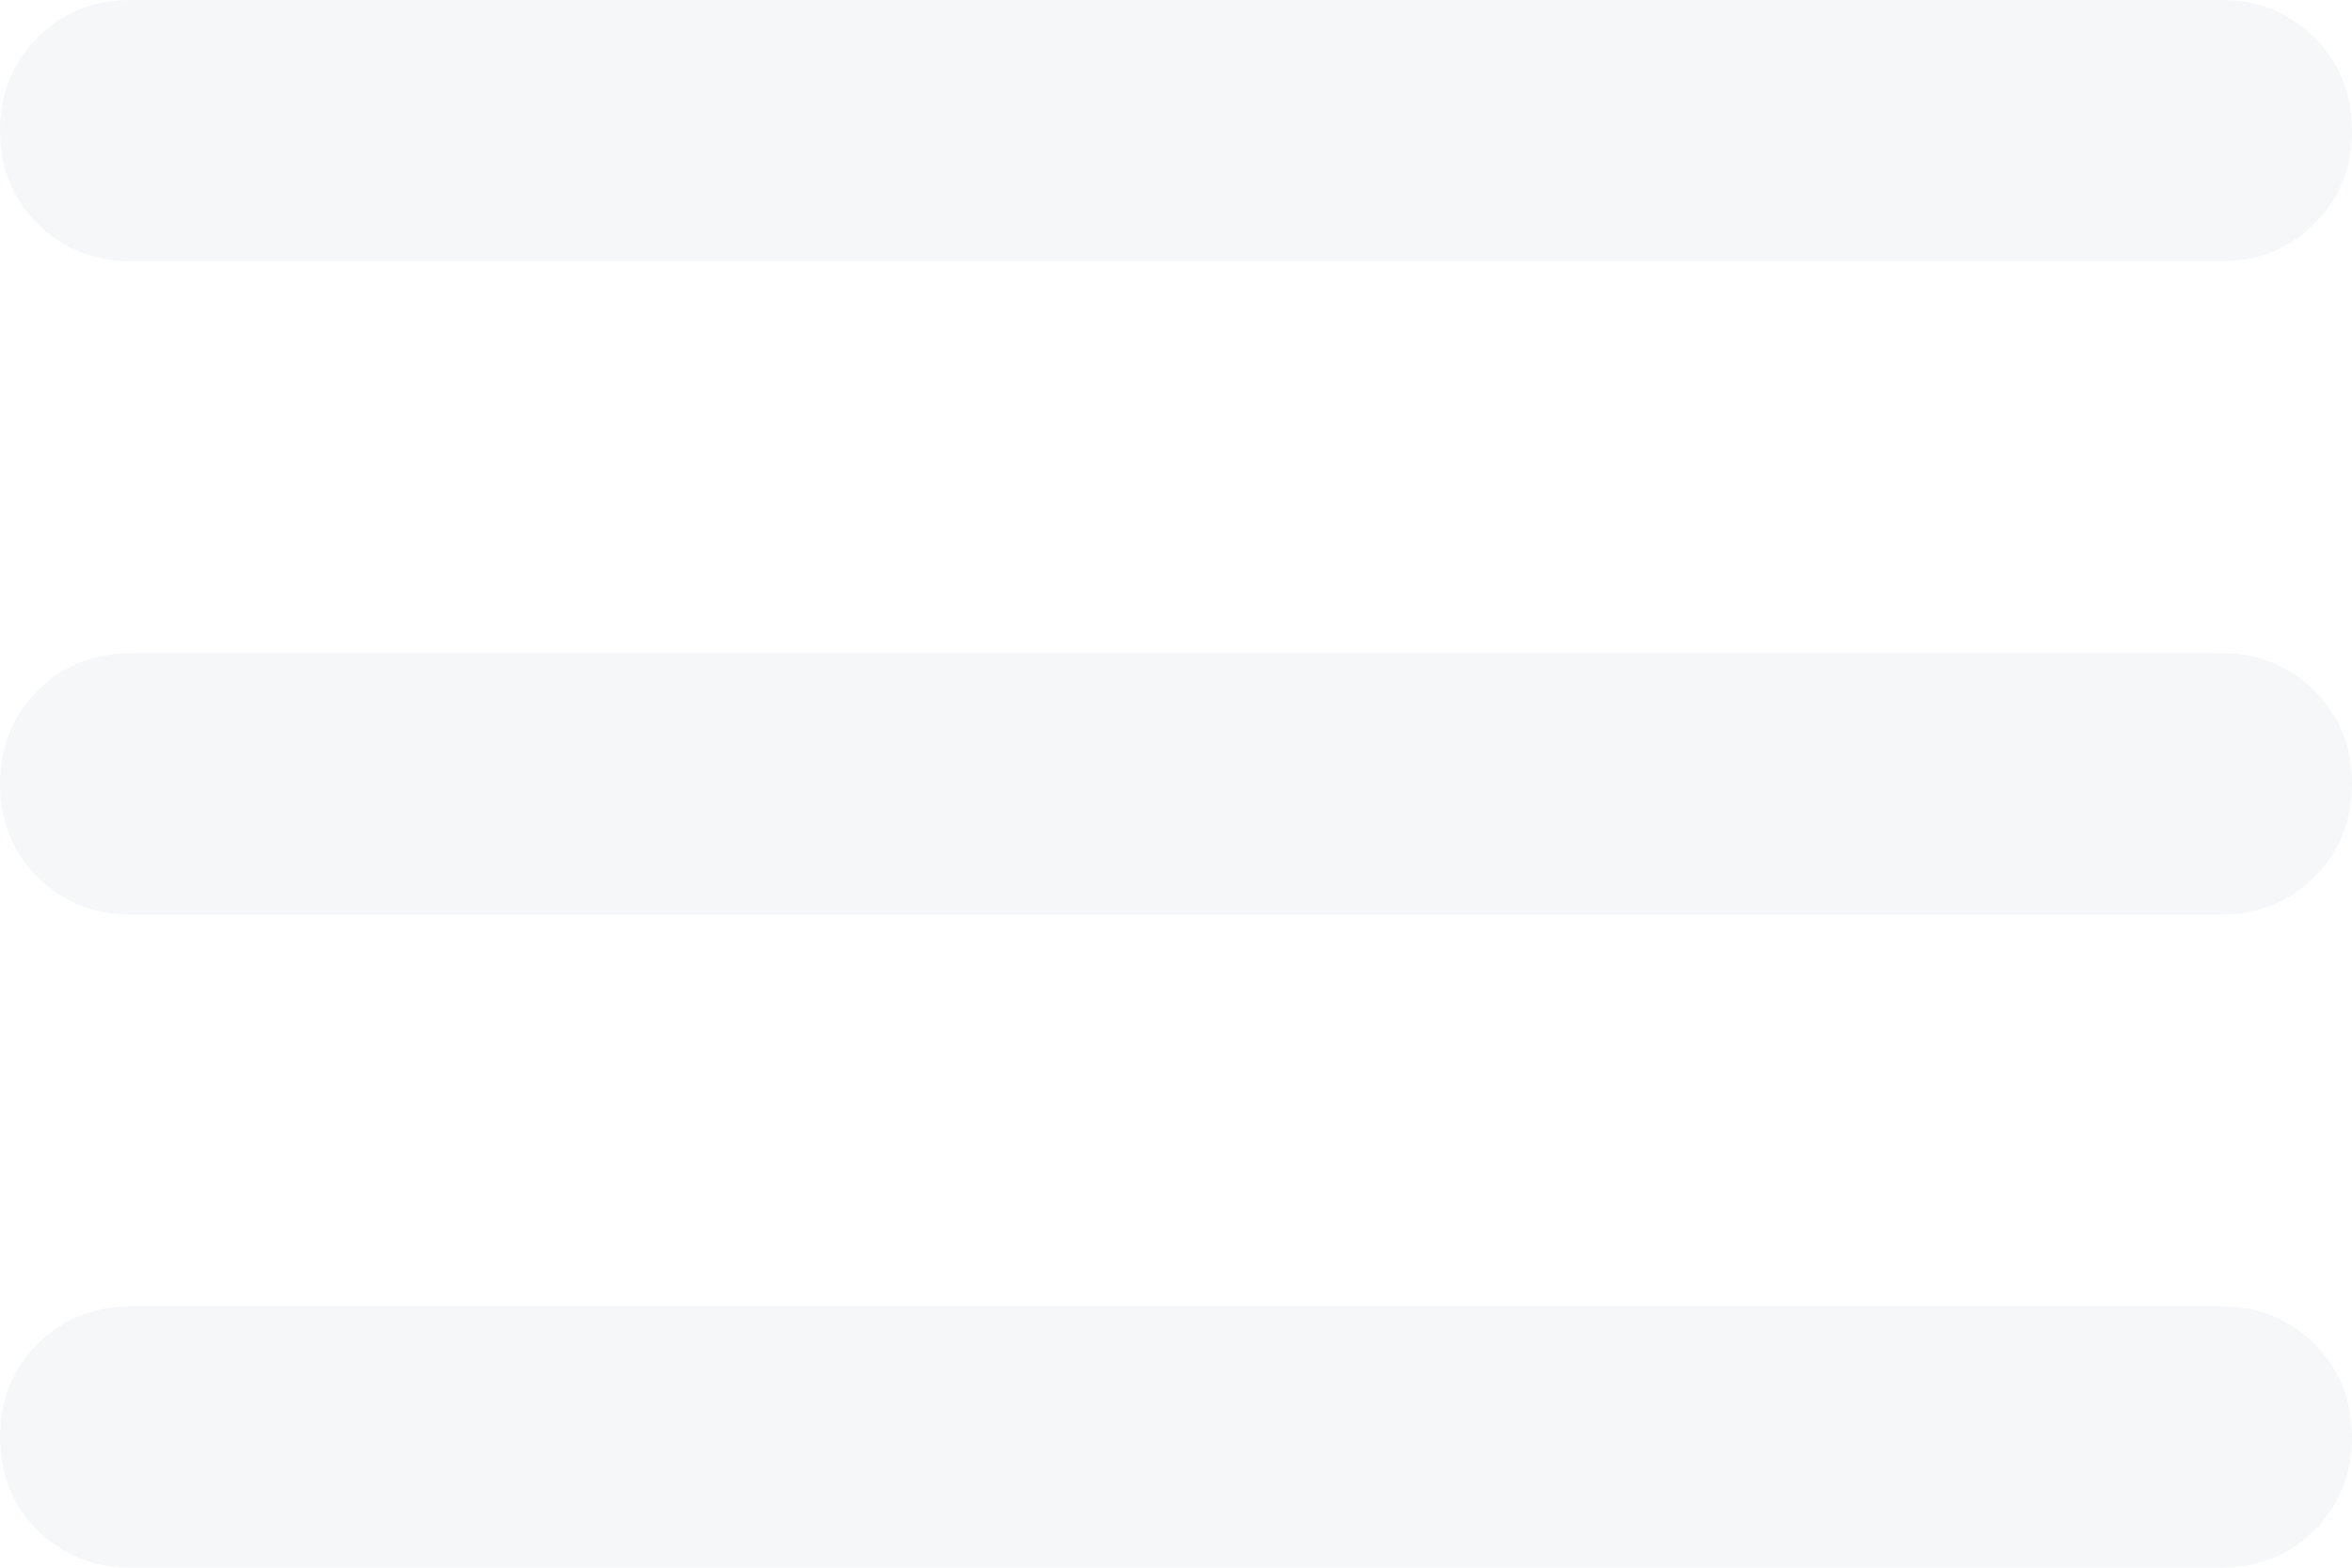
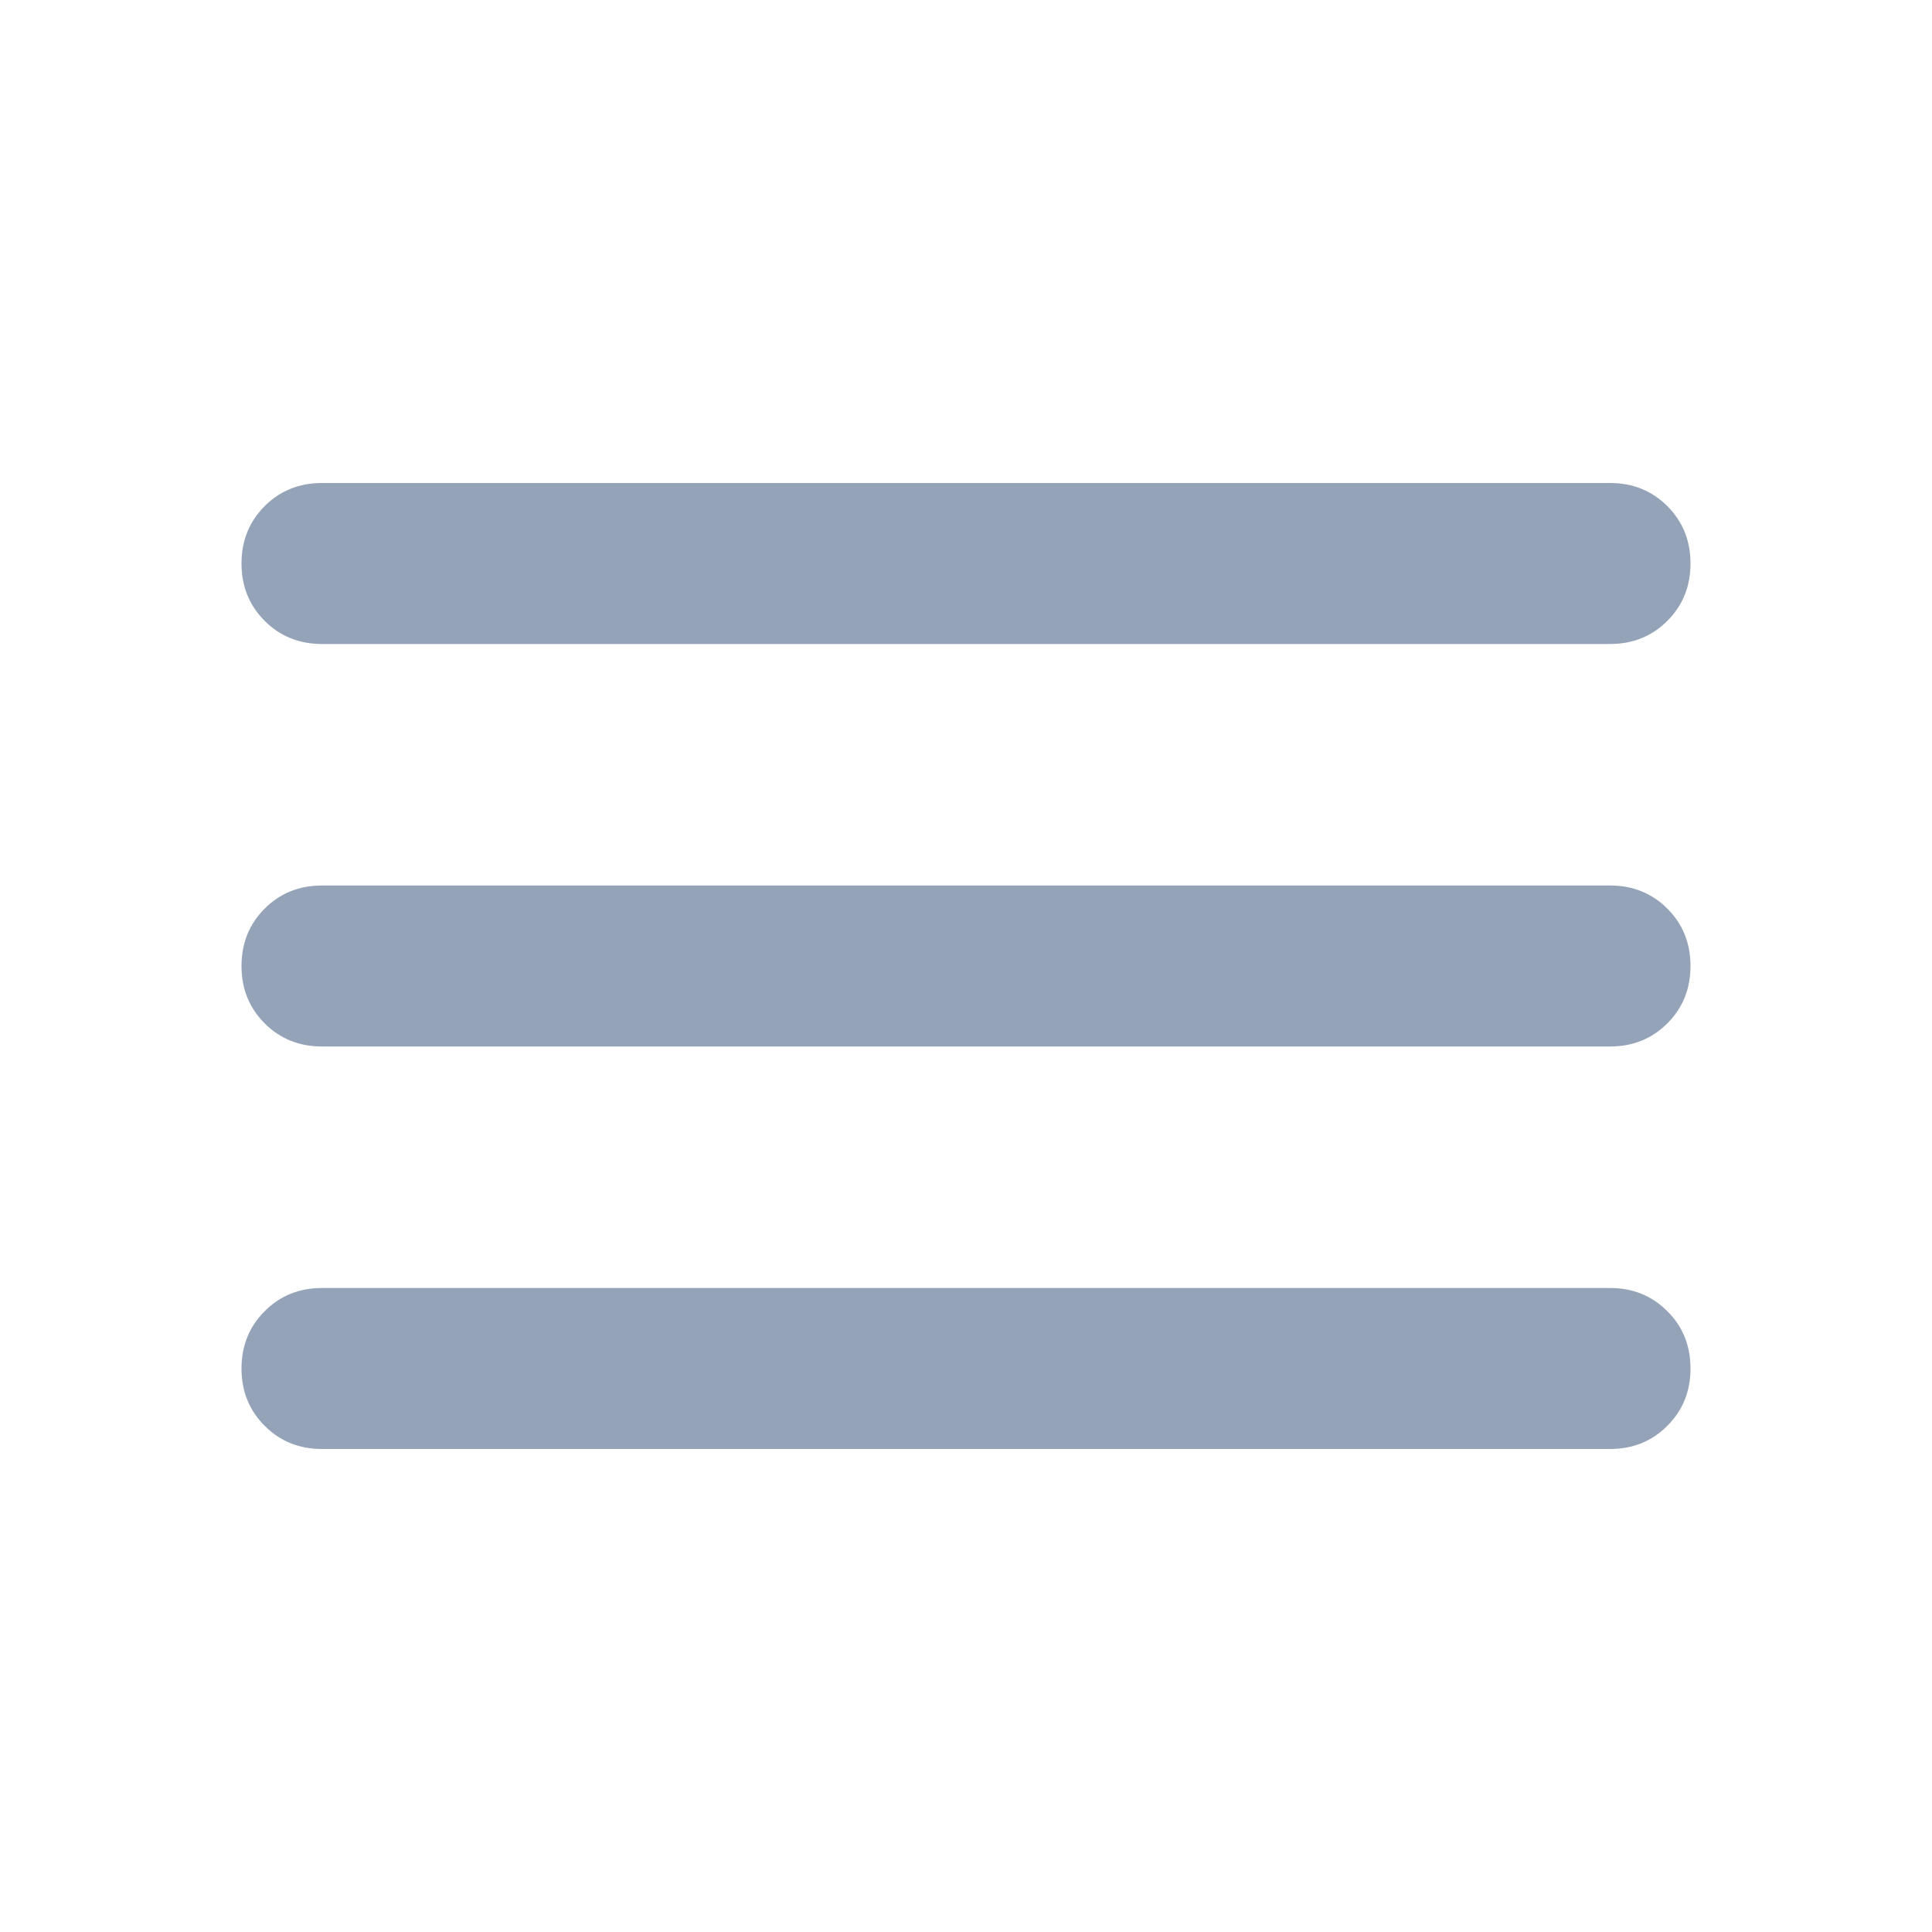
- <svg xmlns="http://www.w3.org/2000/svg" width="18" height="12" viewBox="0 0 18 12" fill="none">
-   <path d="M1 12C0.717 12 0.479 11.904 0.287 11.713C0.096 11.521 0 11.283 0 11C0 10.717 0.096 10.479 0.287 10.287C0.479 10.096 0.717 10 1 10H17C17.283 10 17.521 10.096 17.712 10.287C17.904 10.479 18 10.717 18 11C18 11.283 17.904 11.521 17.712 11.713C17.521 11.904 17.283 12 17 12H1ZM1 7C0.717 7 0.479 6.904 0.287 6.713C0.096 6.521 0 6.283 0 6C0 5.717 0.096 5.479 0.287 5.287C0.479 5.096 0.717 5 1 5H17C17.283 5 17.521 5.096 17.712 5.287C17.904 5.479 18 5.717 18 6C18 6.283 17.904 6.521 17.712 6.713C17.521 6.904 17.283 7 17 7H1ZM1 2C0.717 2 0.479 1.904 0.287 1.712C0.096 1.521 0 1.283 0 1C0 0.717 0.096 0.479 0.287 0.287C0.479 0.096 0.717 0 1 0H17C17.283 0 17.521 0.096 17.712 0.287C17.904 0.479 18 0.717 18 1C18 1.283 17.904 1.521 17.712 1.712C17.521 1.904 17.283 2 17 2H1Z" fill="#F6F7F9" />
+ <svg xmlns="http://www.w3.org/2000/svg" width="24" height="24" viewBox="0 0 24 24" fill="none">
+   <path d="M4 18C3.717 18 3.479 17.904 3.288 17.712C3.096 17.521 3 17.283 3 17C3 16.717 3.096 16.479 3.288 16.288C3.479 16.096 3.717 16 4 16H20C20.283 16 20.521 16.096 20.712 16.288C20.904 16.479 21 16.717 21 17C21 17.283 20.904 17.521 20.712 17.712C20.521 17.904 20.283 18 20 18H4ZM4 13C3.717 13 3.479 12.904 3.288 12.713C3.096 12.521 3 12.283 3 12C3 11.717 3.096 11.479 3.288 11.287C3.479 11.096 3.717 11 4 11H20C20.283 11 20.521 11.096 20.712 11.287C20.904 11.479 21 11.717 21 12C21 12.283 20.904 12.521 20.712 12.713C20.521 12.904 20.283 13 20 13H4ZM4 8C3.717 8 3.479 7.904 3.288 7.713C3.096 7.521 3 7.283 3 7C3 6.717 3.096 6.479 3.288 6.287C3.479 6.096 3.717 6 4 6H20C20.283 6 20.521 6.096 20.712 6.287C20.904 6.479 21 6.717 21 7C21 7.283 20.904 7.521 20.712 7.713C20.521 7.904 20.283 8 20 8H4Z" fill="#94A3B8" />
</svg>
